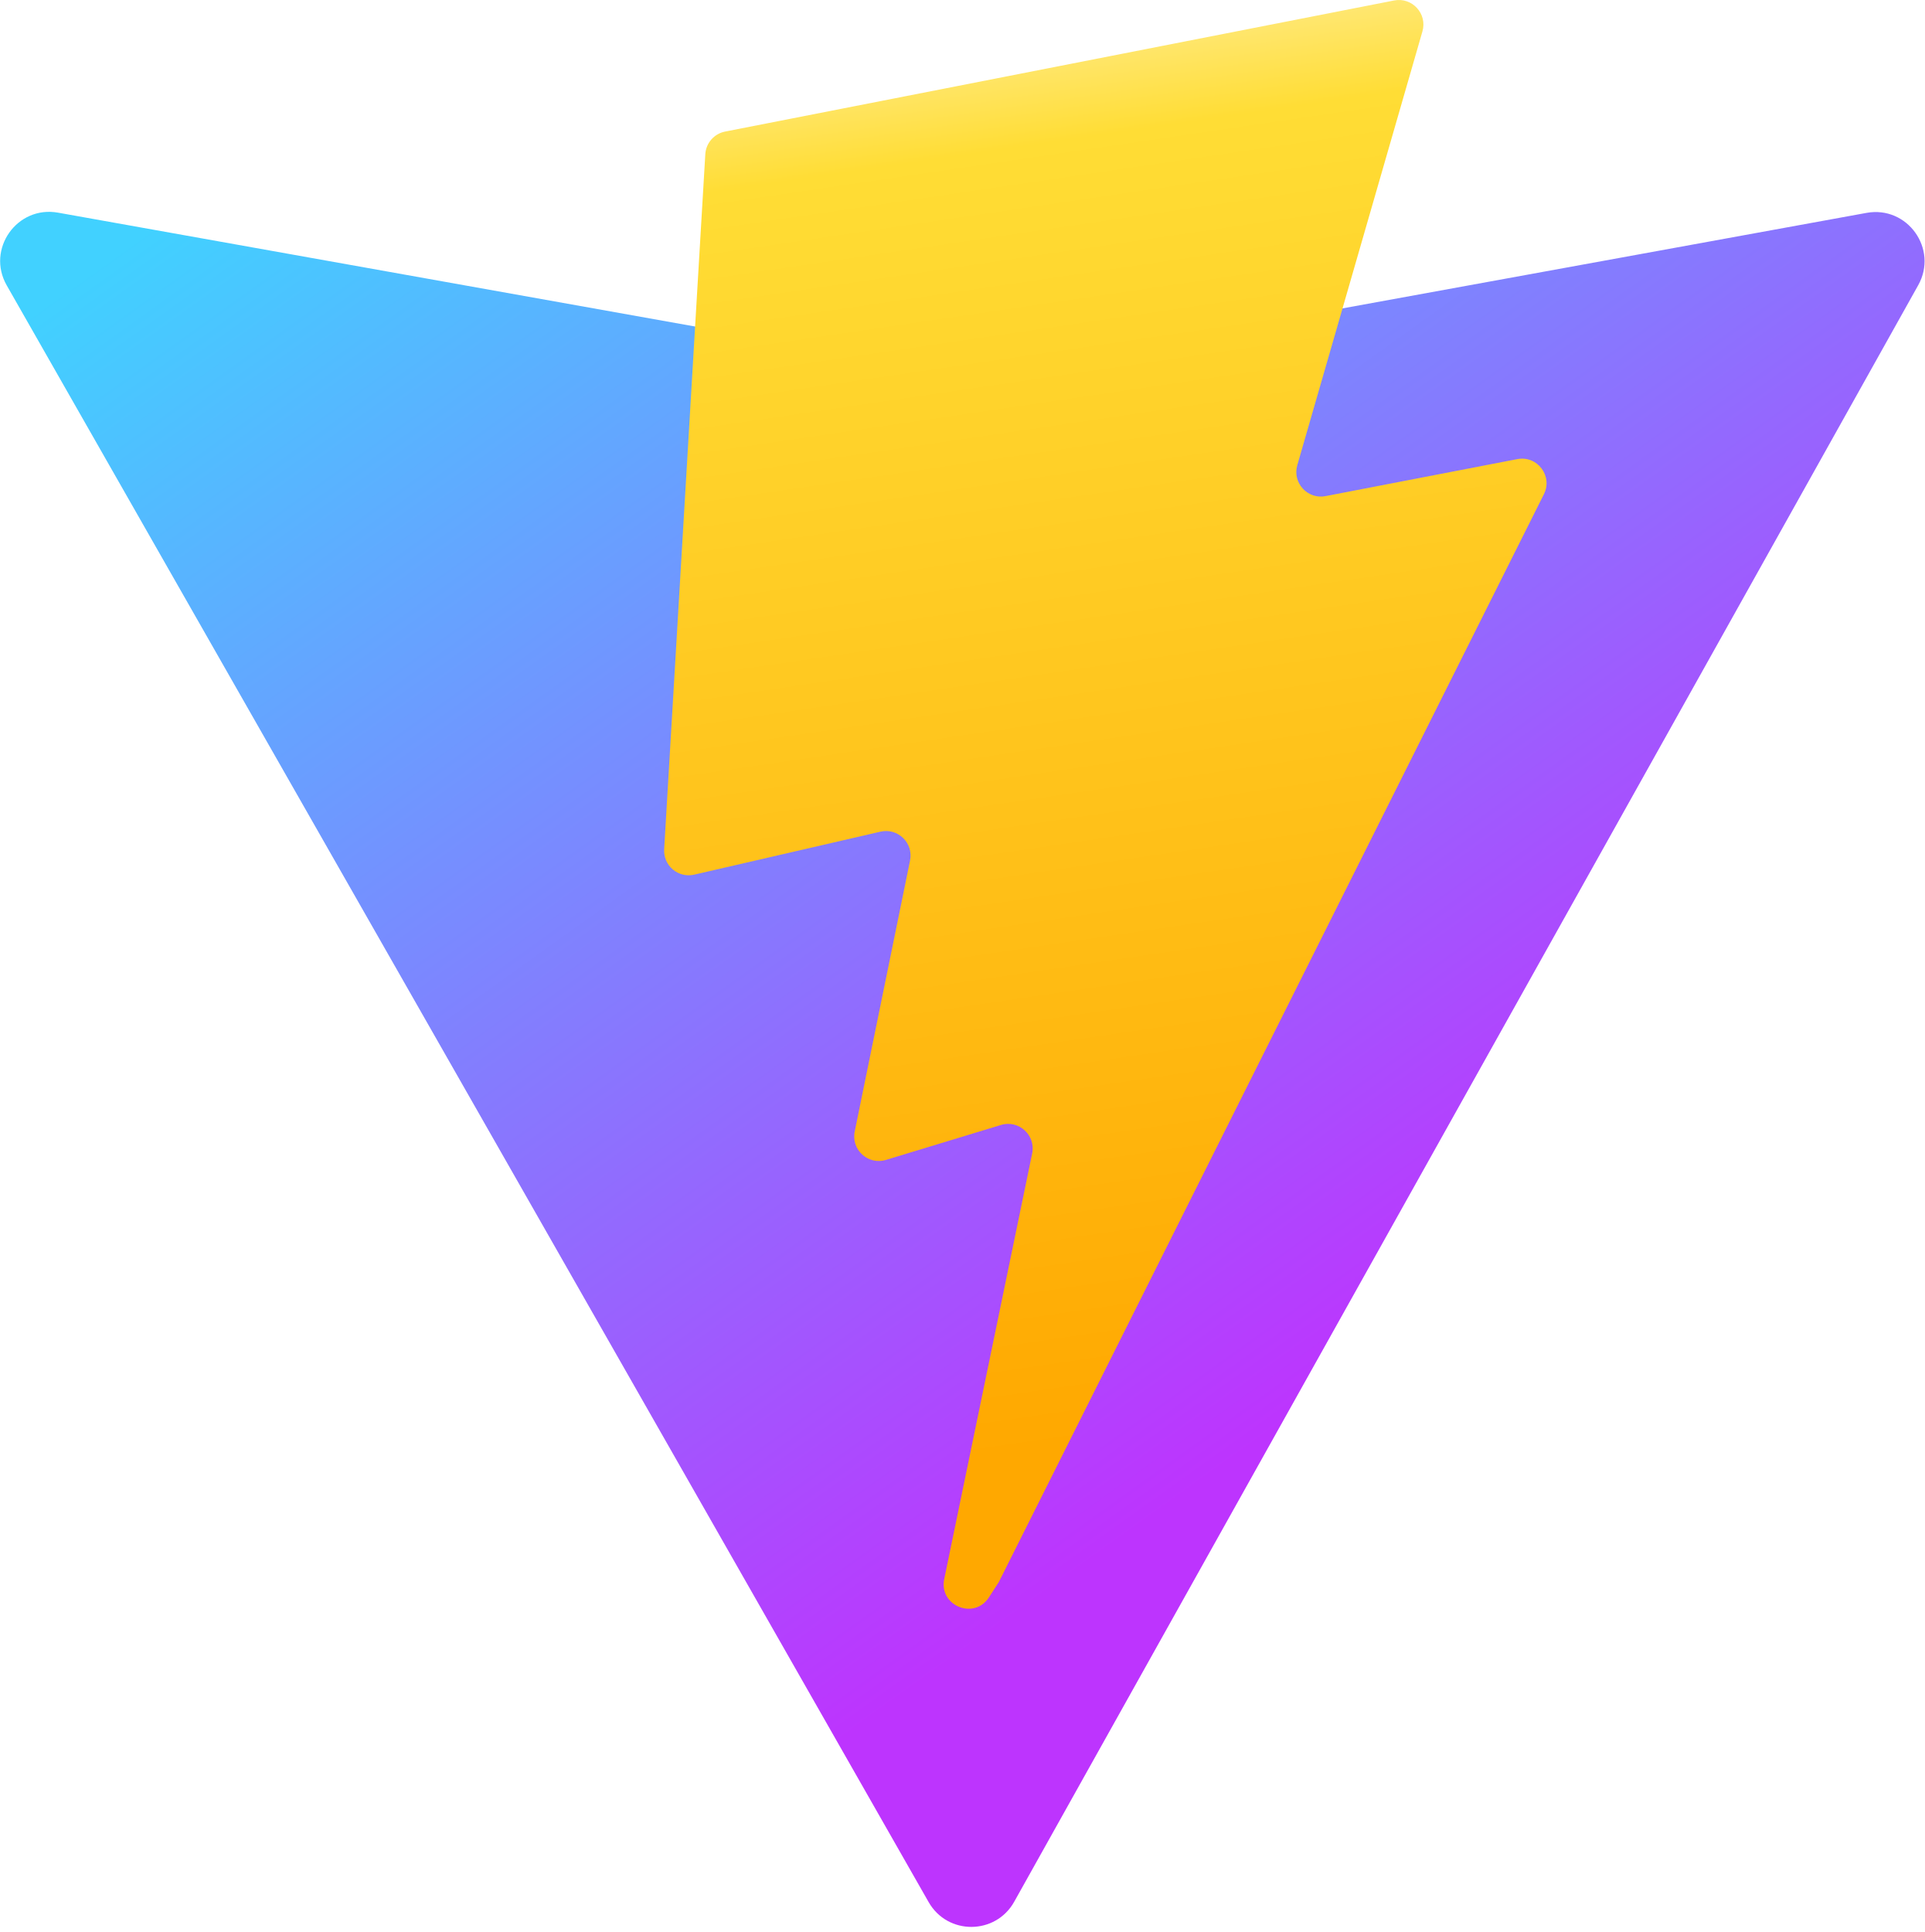
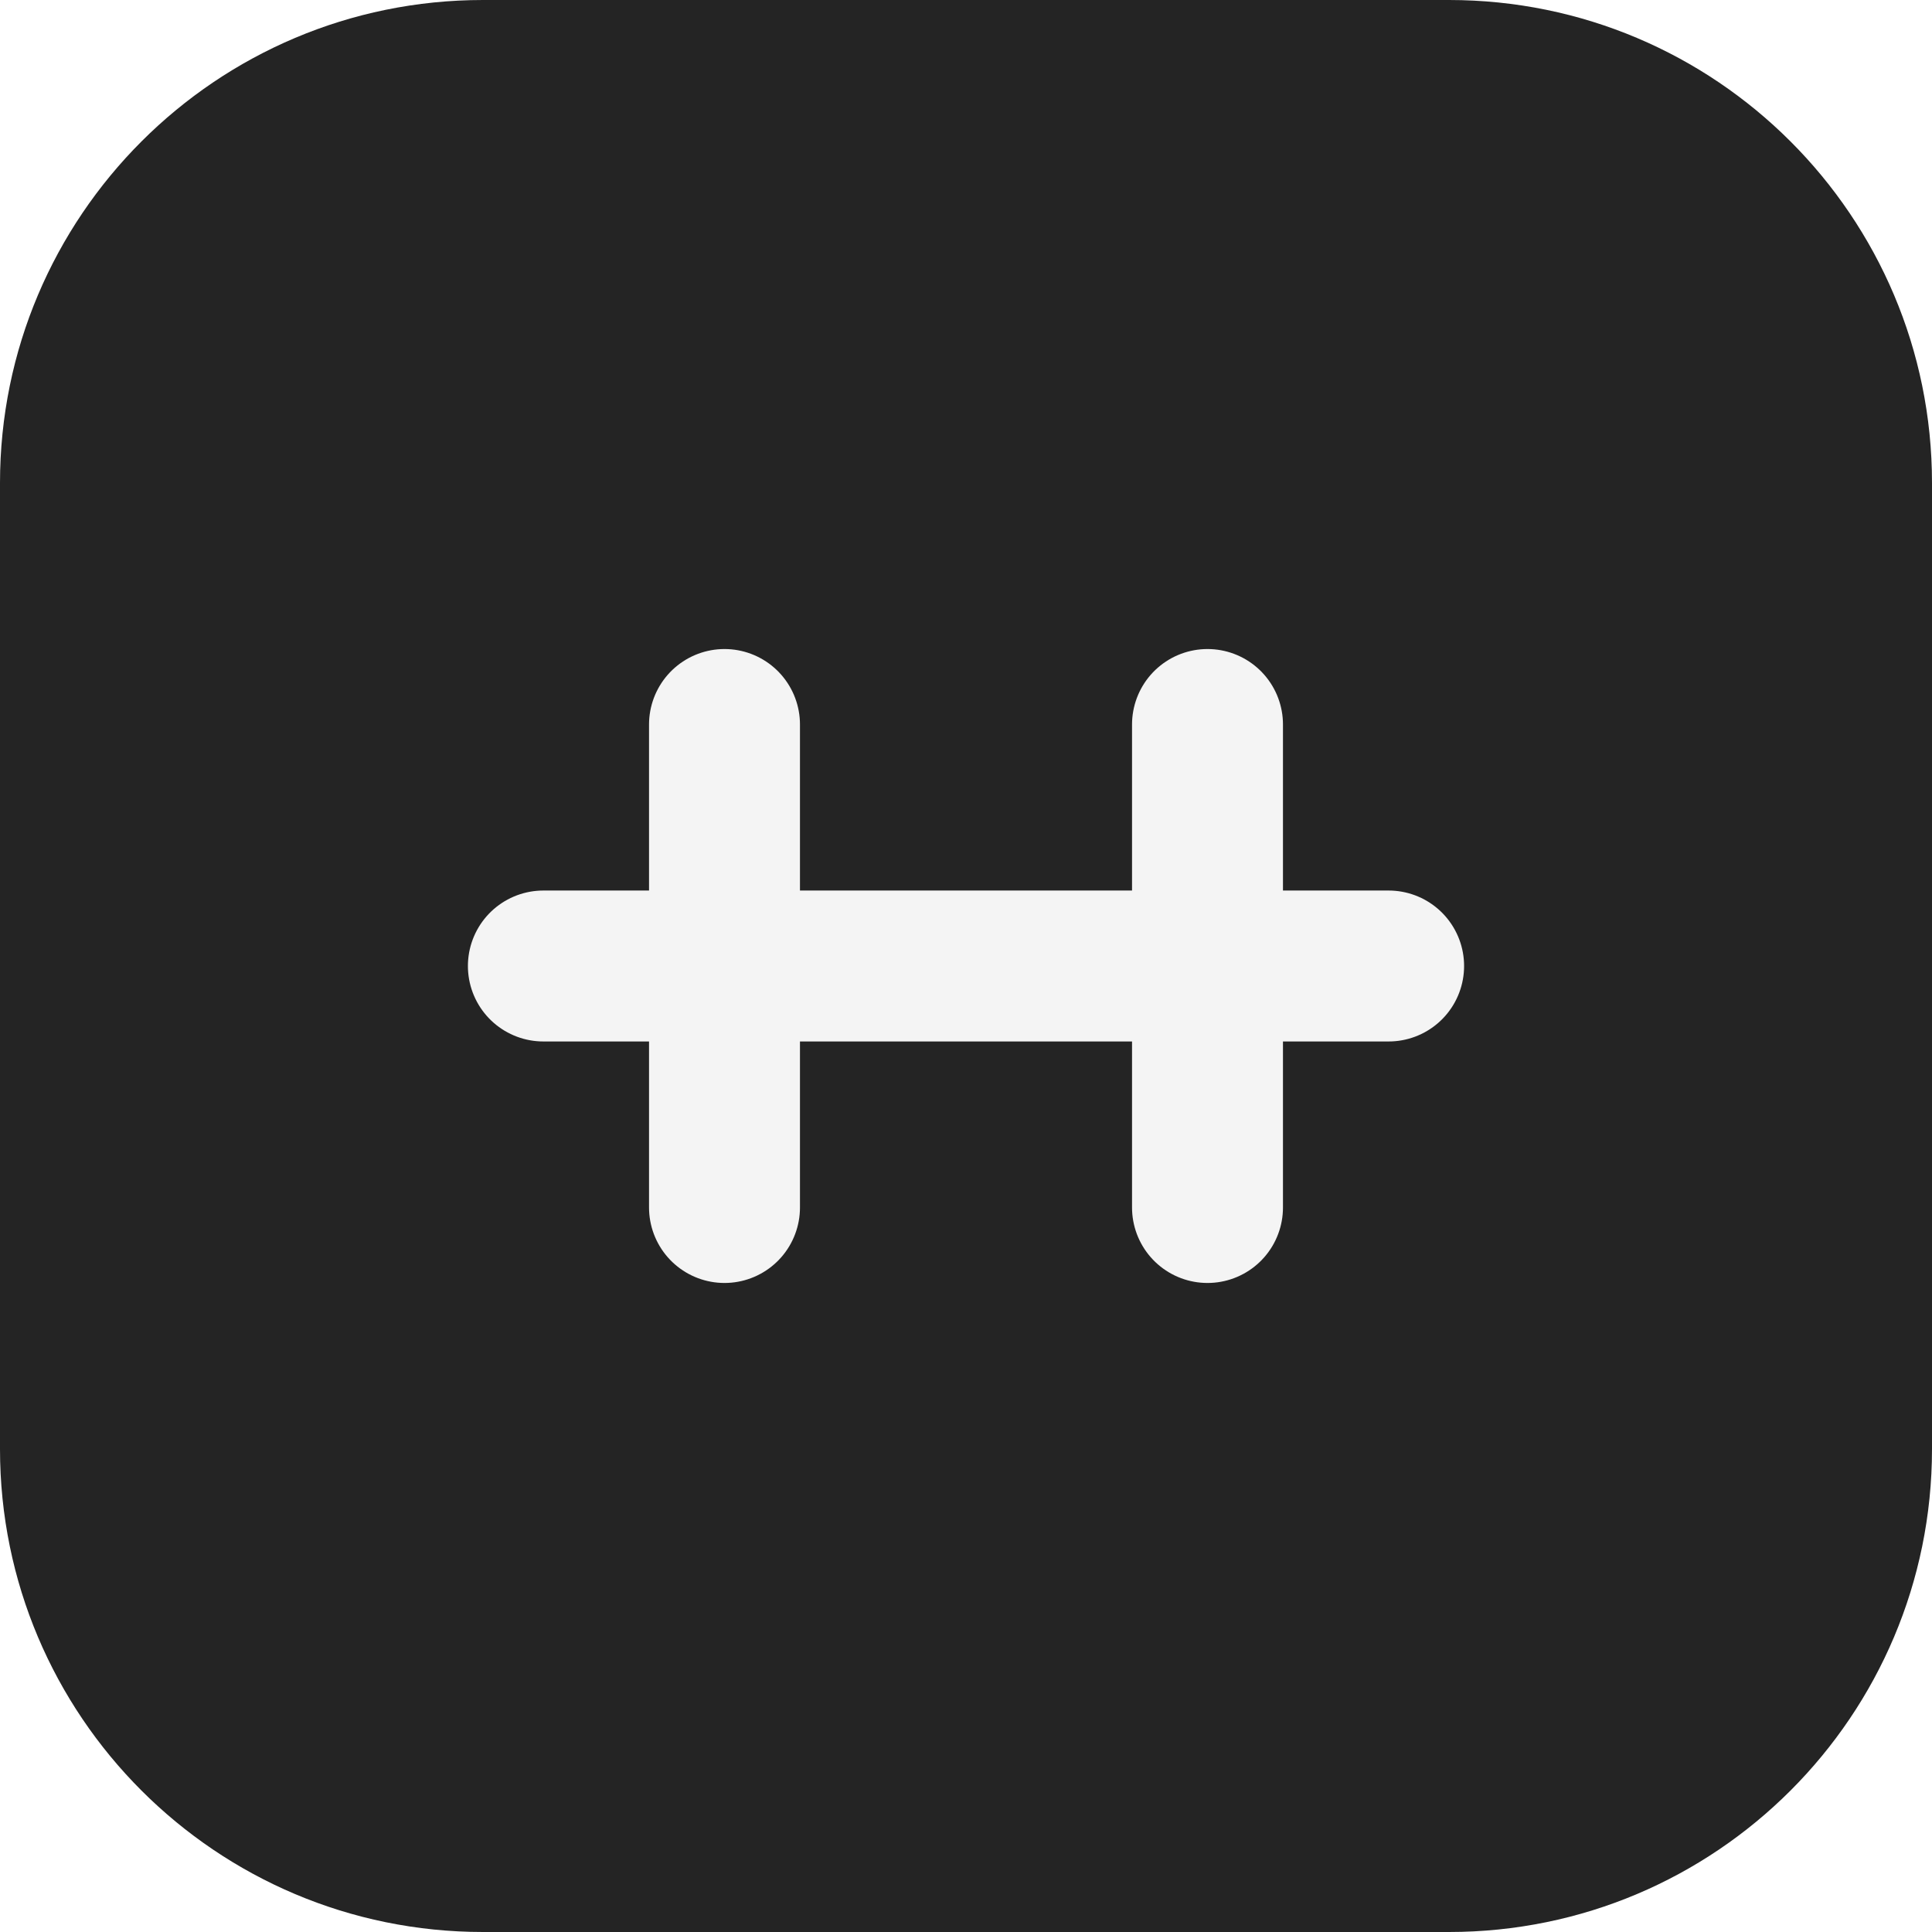
- <svg xmlns="http://www.w3.org/2000/svg" aria-hidden="true" role="img" class="iconify iconify--logos" width="31.88" height="32" preserveAspectRatio="xMidYMid meet" viewBox="0 0 256 257">
-   <defs>
-     <linearGradient id="IconifyId1813088fe1fbc01fb466" x1="-.828%" x2="57.636%" y1="7.652%" y2="78.411%">
-       <stop offset="0%" stop-color="#41D1FF" />
-       <stop offset="100%" stop-color="#BD34FE" />
-     </linearGradient>
-     <linearGradient id="IconifyId1813088fe1fbc01fb467" x1="43.376%" x2="50.316%" y1="2.242%" y2="89.03%">
-       <stop offset="0%" stop-color="#FFEA83" />
-       <stop offset="8.333%" stop-color="#FFDD35" />
-       <stop offset="100%" stop-color="#FFA800" />
-     </linearGradient>
-   </defs>
-   <path fill="url(#IconifyId1813088fe1fbc01fb466)" d="M255.153 37.938L134.897 252.976c-2.483 4.44-8.862 4.466-11.382.048L.875 37.958c-2.746-4.814 1.371-10.646 6.827-9.67l120.385 21.517a6.537 6.537 0 0 0 2.322-.004l117.867-21.483c5.438-.991 9.574 4.796 6.877 9.62Z" />
-   <path fill="url(#IconifyId1813088fe1fbc01fb467)" d="M185.432.063L96.44 17.501a3.268 3.268 0 0 0-2.634 3.014l-5.474 92.456a3.268 3.268 0 0 0 3.997 3.378l24.777-5.718c2.318-.535 4.413 1.507 3.936 3.838l-7.361 36.047c-.495 2.426 1.782 4.5 4.151 3.78l15.304-4.649c2.372-.72 4.652 1.36 4.15 3.788l-11.698 56.621c-.732 3.542 3.979 5.473 5.943 2.437l1.313-2.028l72.516-144.72c1.215-2.423-.88-5.186-3.54-4.672l-25.505 4.922c-2.396.462-4.435-1.77-3.759-4.114l16.646-57.705c.677-2.35-1.37-4.583-3.769-4.113Z" />
+ <svg xmlns="http://www.w3.org/2000/svg" viewBox="0 0 64 64">
+   <rect width="64" height="64" rx="16" fill="#242424" />
+   <path d="M18 32h28M24 24v16M40 24v16" stroke="#f4f4f4" stroke-width="5" stroke-linecap="round" />
</svg>
